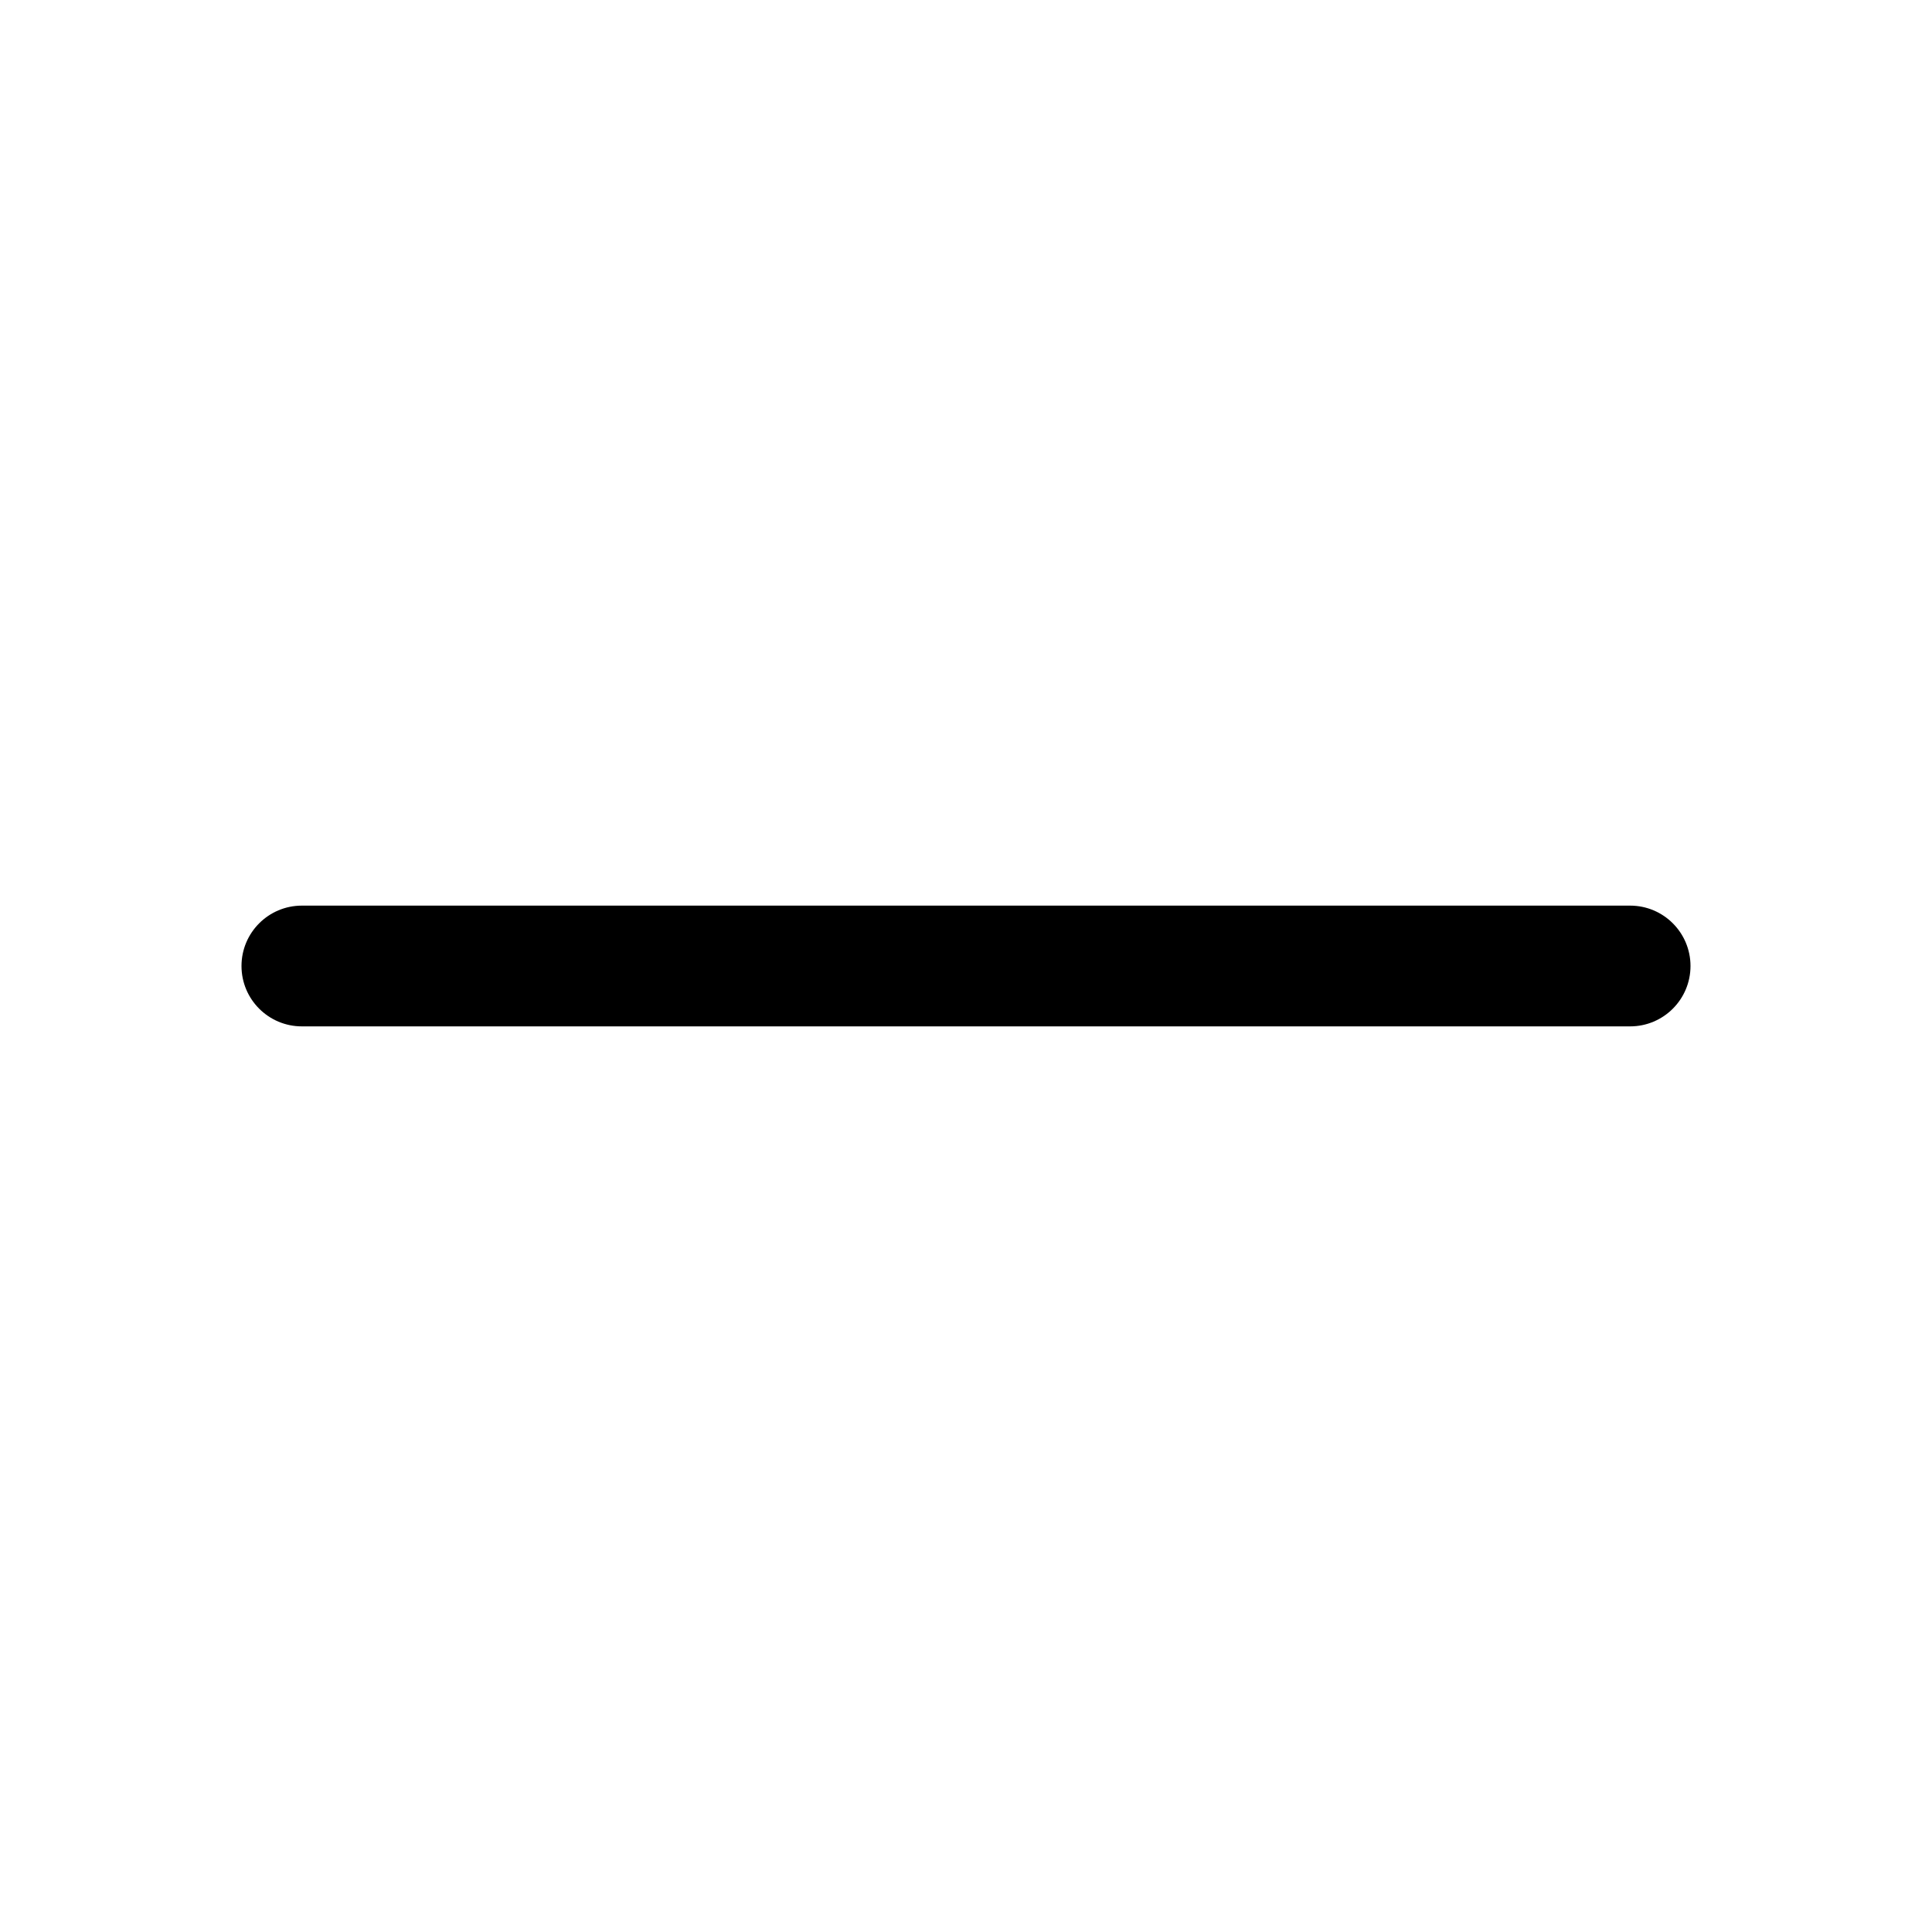
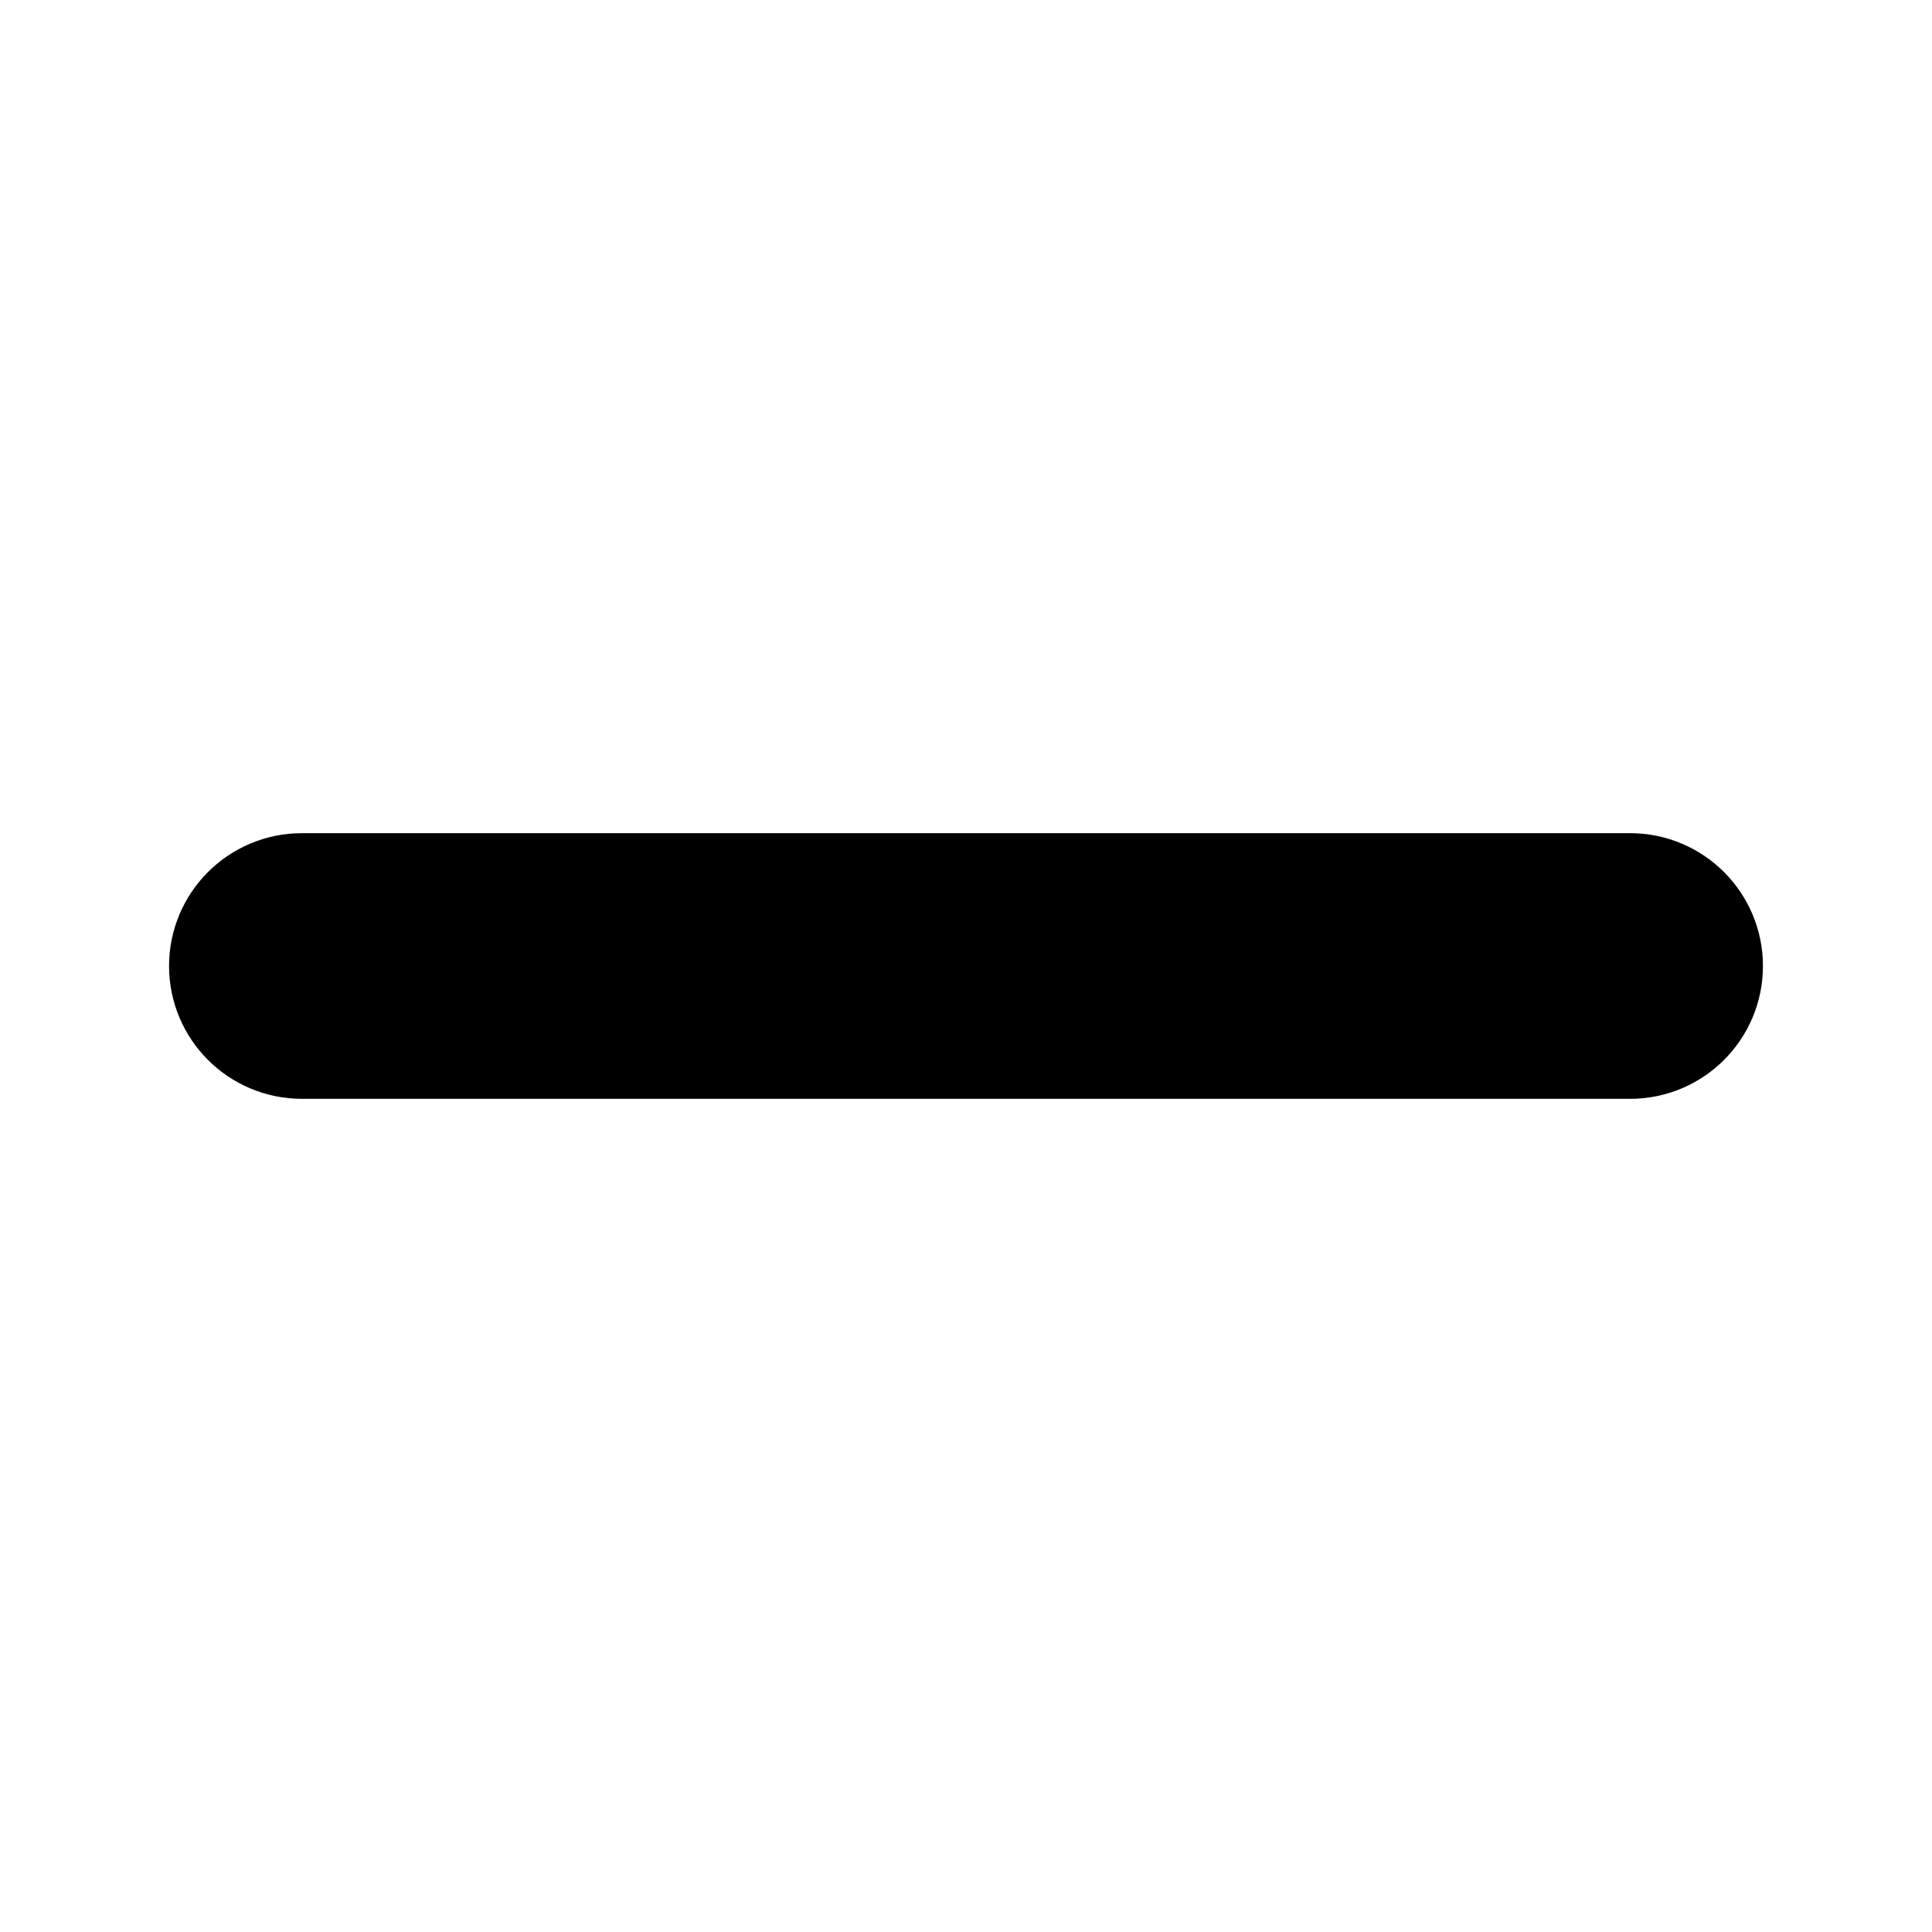
<svg xmlns="http://www.w3.org/2000/svg" width="16" height="16" fill="currentColor" class="bi bi-dash-lg" viewBox="0 0 16 16">
-   <path fill-rule="evenodd" d="M2 8a.5.5 0 0 1 .5-.5h11a.5.5 0 0 1 0 1h-11A.5.5 0 0 1 2 8" />
+   <path fill-rule="evenodd" stroke="currentColor" stroke-width="1.2" stroke-linejoin="round" d="M2 8a.5.5 0 0 1 .5-.5h11a.5.5 0 0 1 0 1h-11A.5.5 0 0 1 2 8" />
</svg>
